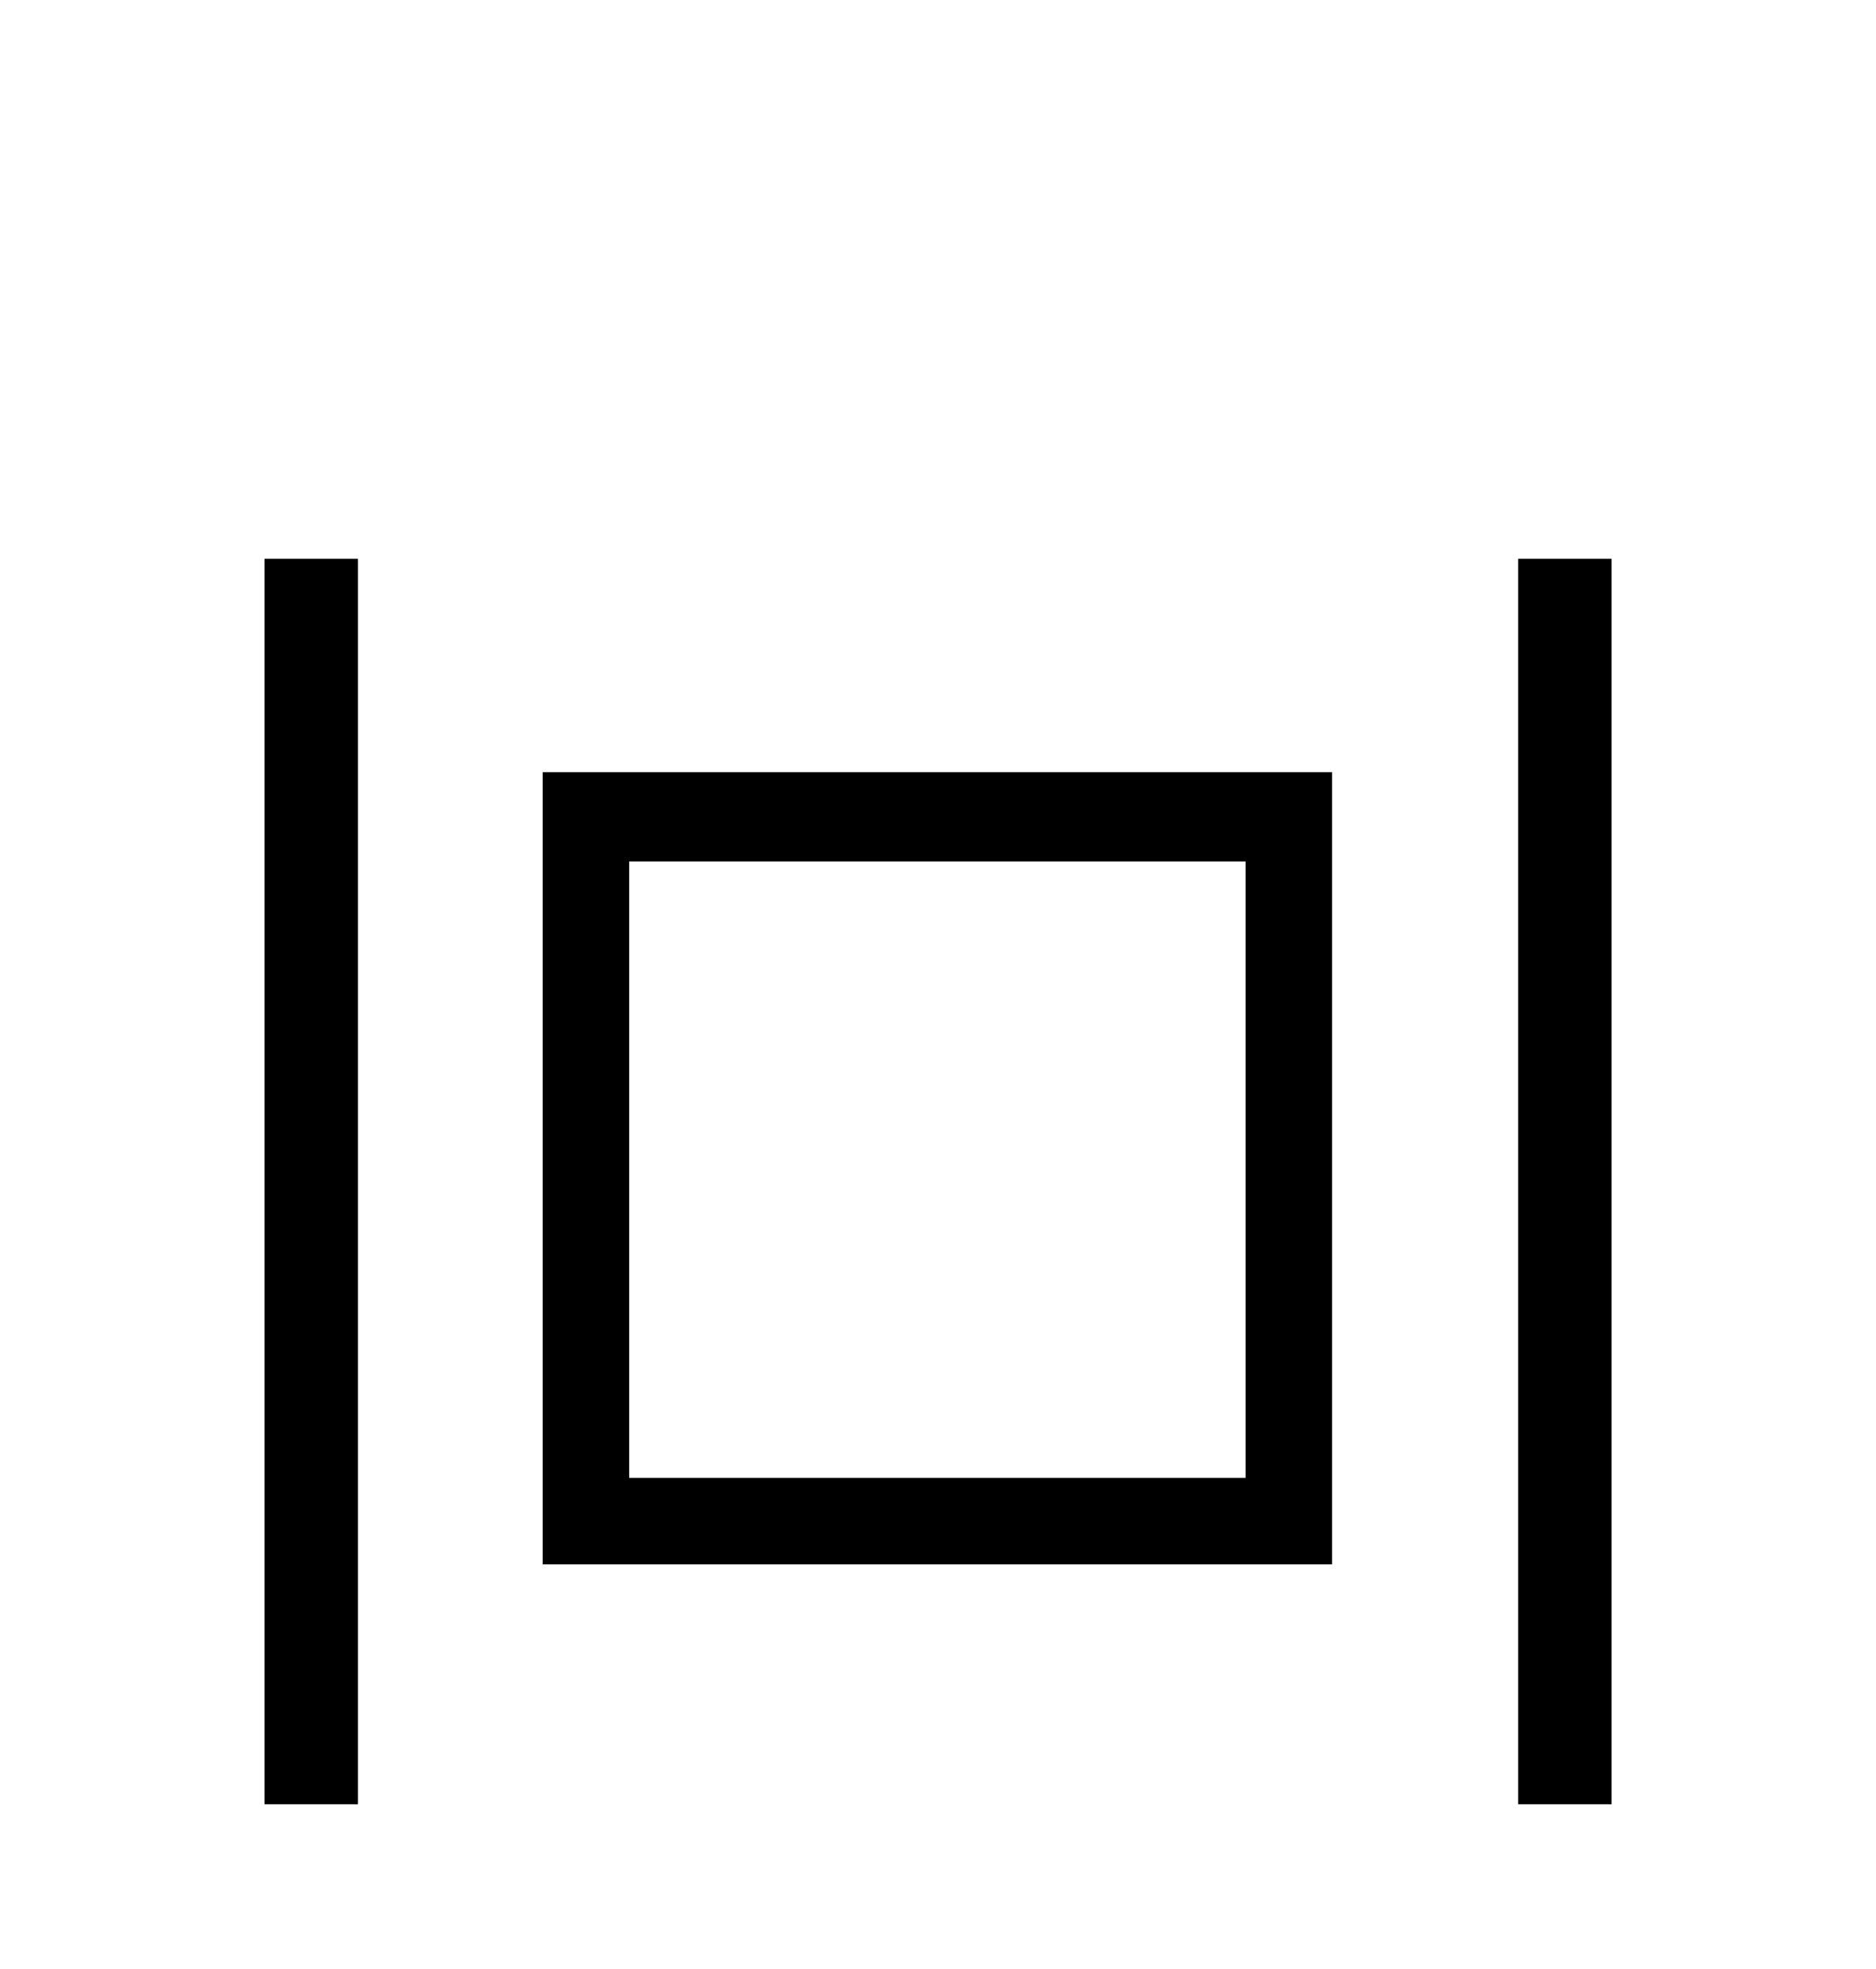
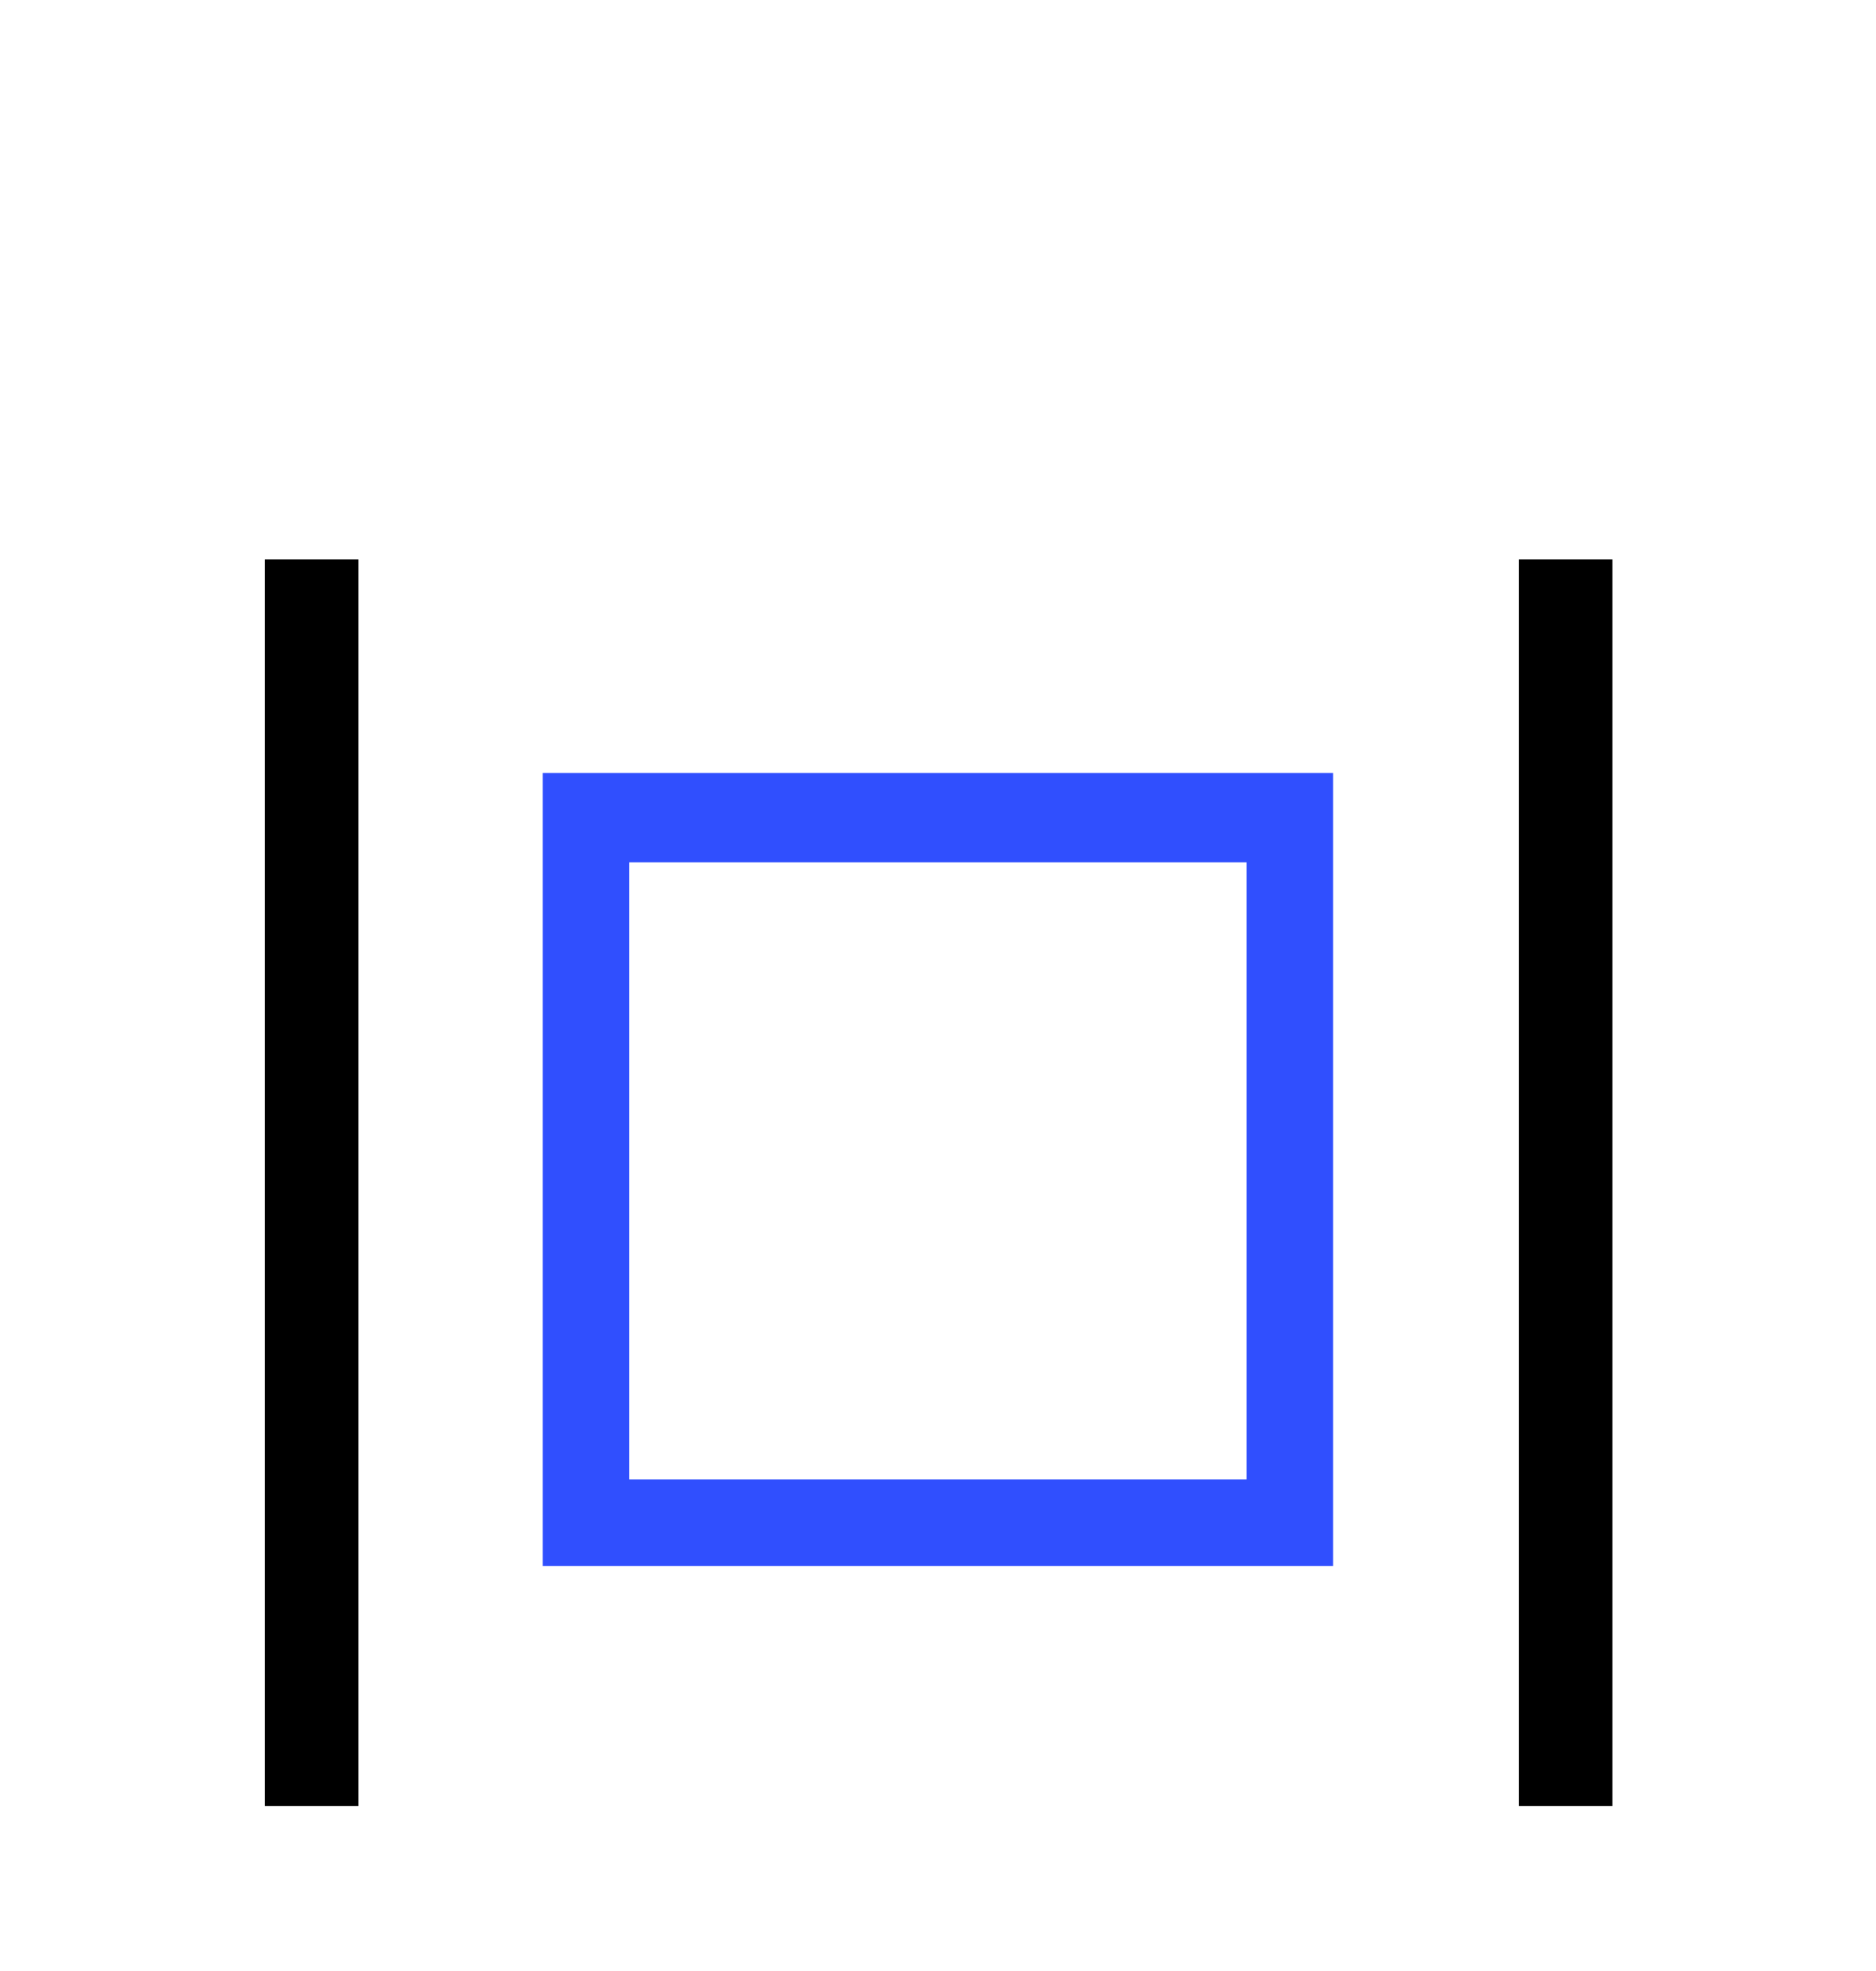
- <svg xmlns="http://www.w3.org/2000/svg" width="22.859" height="24" style="width:22.859px;height:24px;font-family:Asana-Math, Asana;background:transparent;">
+ <svg xmlns="http://www.w3.org/2000/svg" width="22.836" height="24" style="width:22.836px;height:24px;font-family:Asana-Math, Asana;background:transparent;">
  <g>
    <g>
      <g style="transform:matrix(1,0,0,1,2,19);">
        <path d="M135 -172L135 713L76 713L76 -172Z" stroke="rgb(0, 0, 0)" stroke-width="8" fill="rgb(0, 0, 0)" style="transform:matrix(0.017,0,0,-0.017,0,0);" />
      </g>
-       <g style="transform:matrix(1,0,0,1,5.578125,19);">
-         <path d="M623 560L65 560L65 0L623 0ZM569 504L569 54L119 54L119 504Z" stroke="rgb(0, 0, 0)" stroke-width="8" fill="rgb(0, 0, 0)" style="transform:matrix(0.017,0,0,-0.017,0,0);" />
+       <g style="transform:matrix(1,0,0,1,5.569946,19);">
+         <path d="M623 560L65 560L65 0L623 0ZM569 504L569 54L119 54L119 504Z" stroke="rgb(48, 79, 254)" stroke-width="8" fill="rgb(48, 79, 254)" style="transform:matrix(0.017,0,0,-0.017,0,0);" />
      </g>
-       <g style="transform:matrix(1,0,0,1,17.28125,19);">
+       <g style="transform:matrix(1,0,0,1,17.26599,19);">
        <path d="M135 -172L135 713L76 713L76 -172Z" stroke="rgb(0, 0, 0)" stroke-width="8" fill="rgb(0, 0, 0)" style="transform:matrix(0.017,0,0,-0.017,0,0);" />
      </g>
    </g>
  </g>
</svg>
